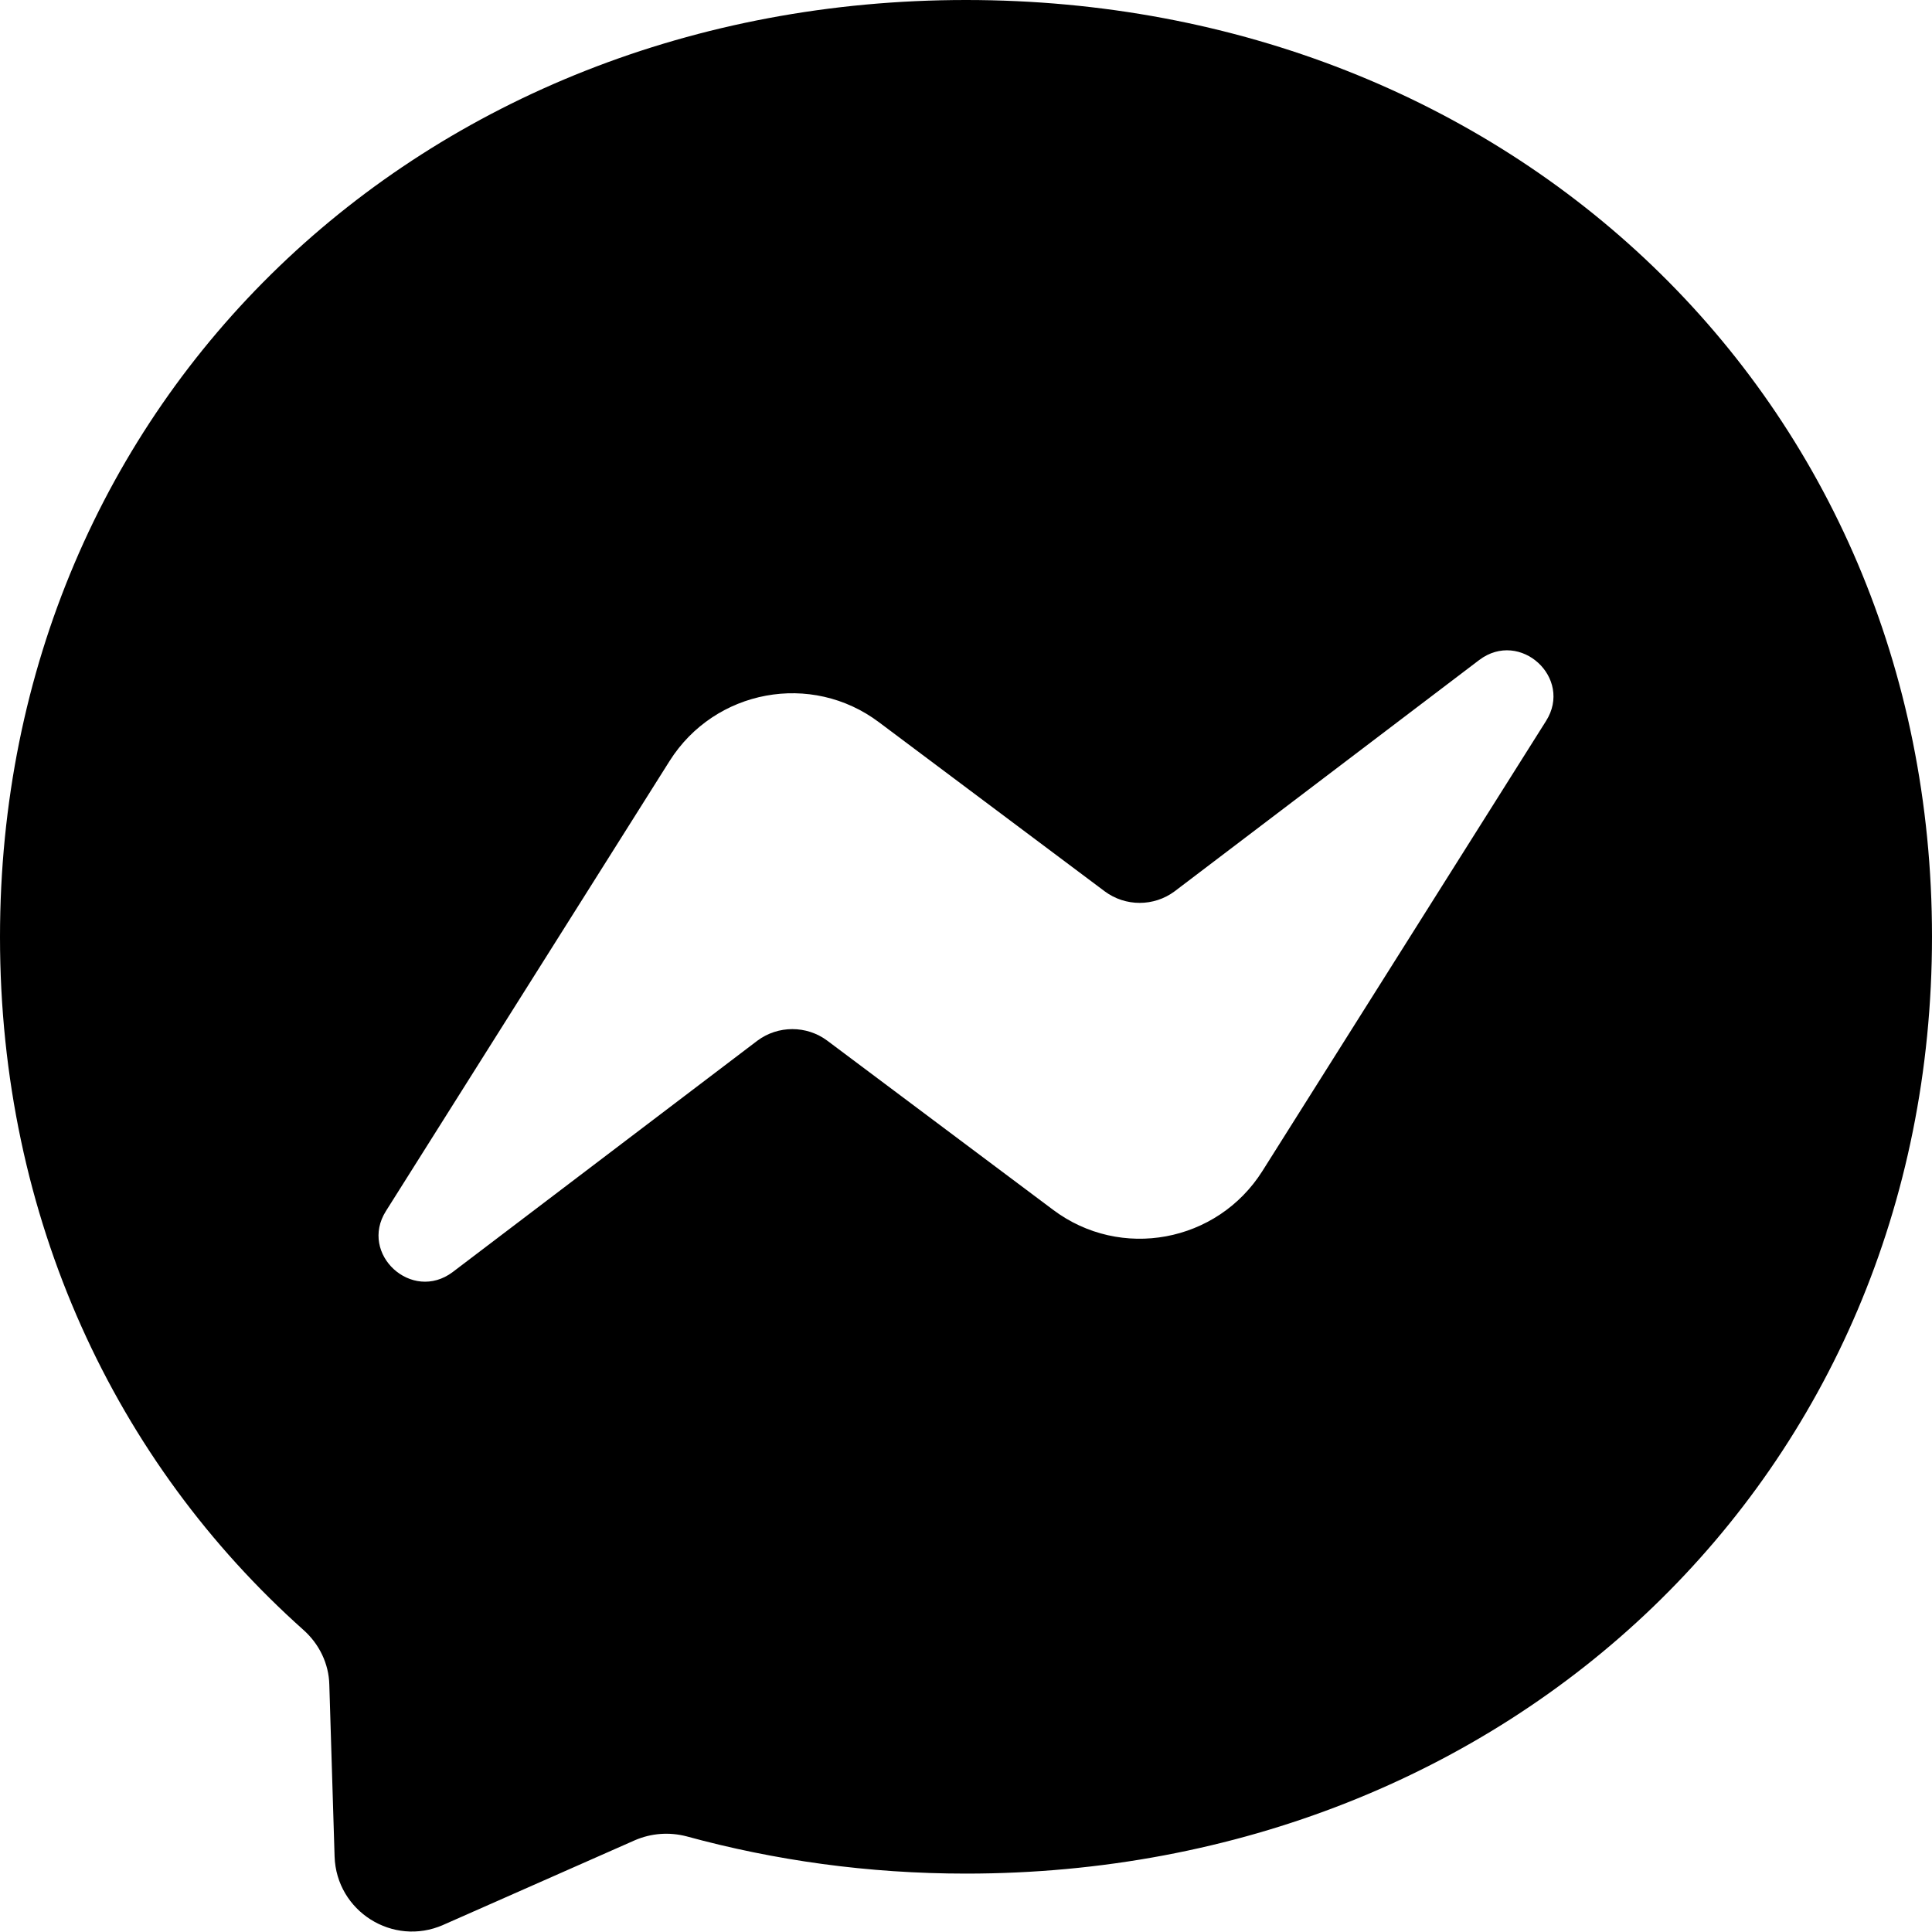
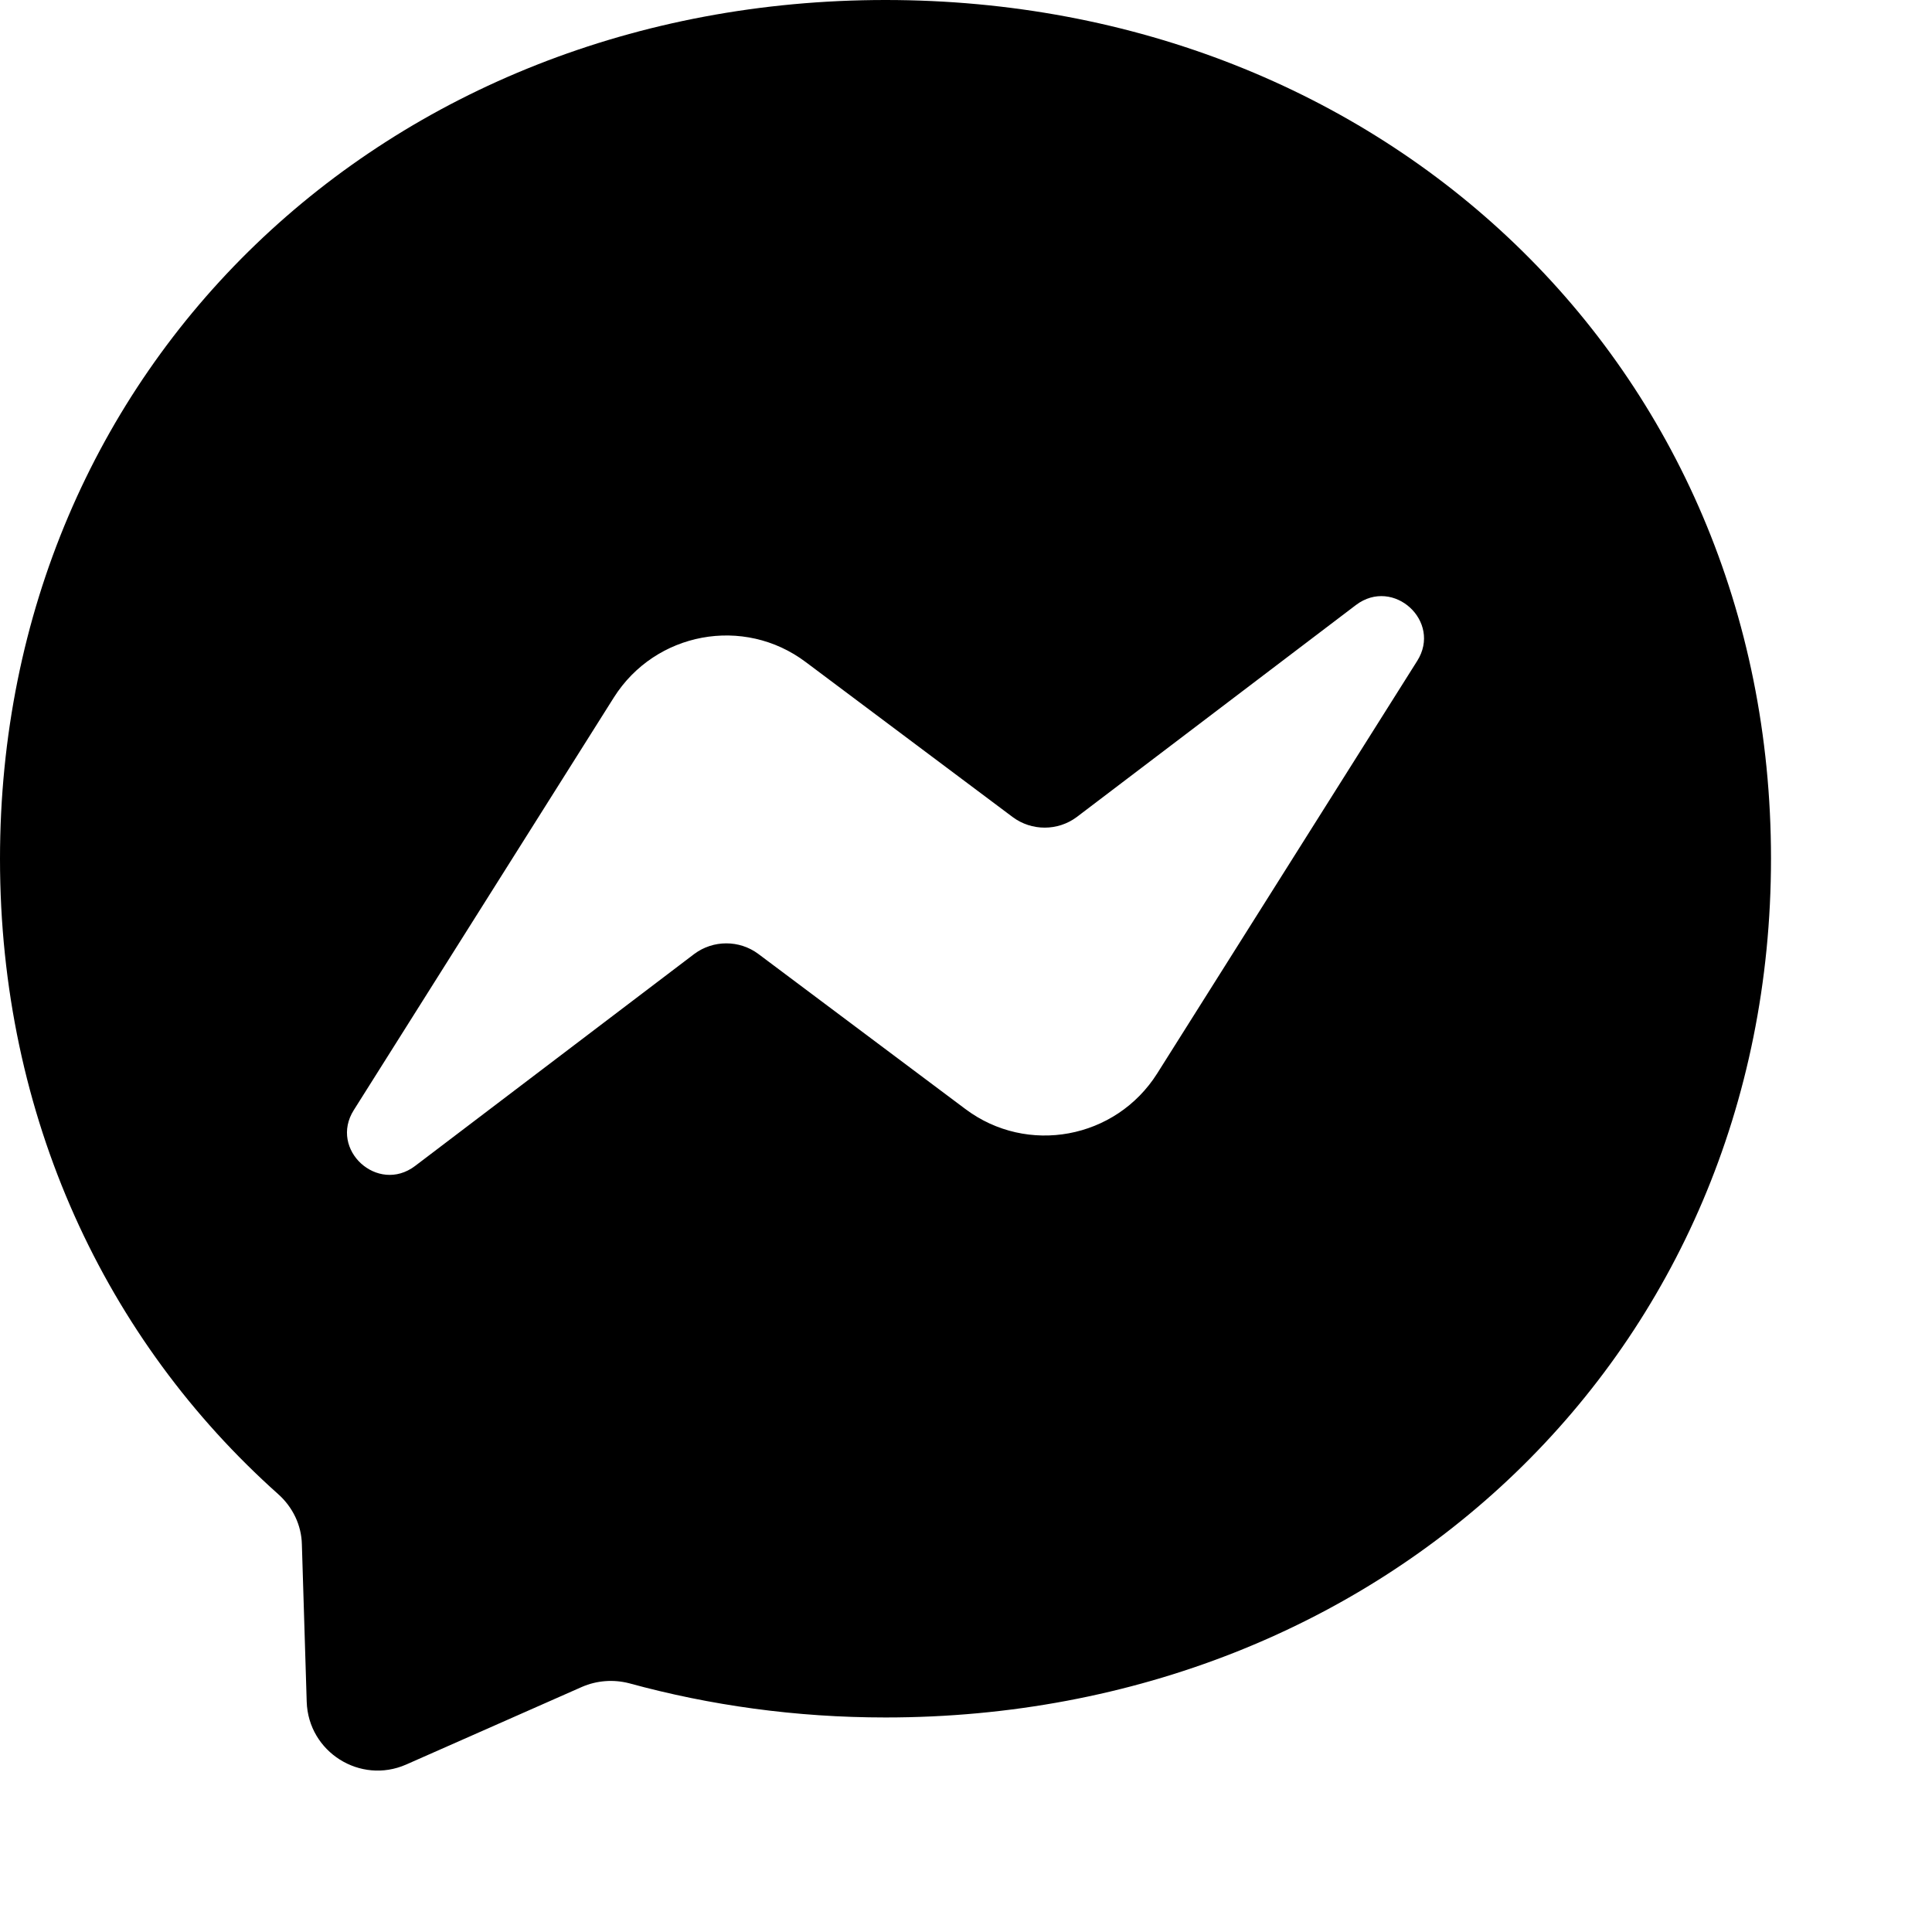
- <svg xmlns="http://www.w3.org/2000/svg" id="a" viewBox="0 0 44 44">
+ <svg xmlns="http://www.w3.org/2000/svg" id="a" viewBox="0 0 48 48" width="48px" height="48px">
  <defs>
    <style>.b{fill:evenodd;}</style>
  </defs>
  <path class="b" d="m22,0C9.61,0,0,9.08,0,21.34c0,6.41,2.63,11.96,6.91,15.78.36.32.58.77.59,1.25l.12,3.91c.04,1.25,1.33,2.06,2.47,1.56l4.37-1.93c.37-.16.78-.19,1.17-.09,2.01.55,4.14.85,6.37.85,12.39,0,22-9.08,22-21.34S34.39,0,22,0Zm13.21,16.42l-6.46,10.25c-1.03,1.63-3.23,2.04-4.77.88l-5.14-3.85c-.47-.35-1.12-.35-1.59,0l-6.94,5.27c-.93.7-2.14-.41-1.52-1.39l6.46-10.25c1.03-1.63,3.23-2.04,4.77-.88l5.14,3.85c.47.35,1.12.35,1.59,0l6.94-5.27c.93-.7,2.14.41,1.52,1.39h0Z" />
</svg>
